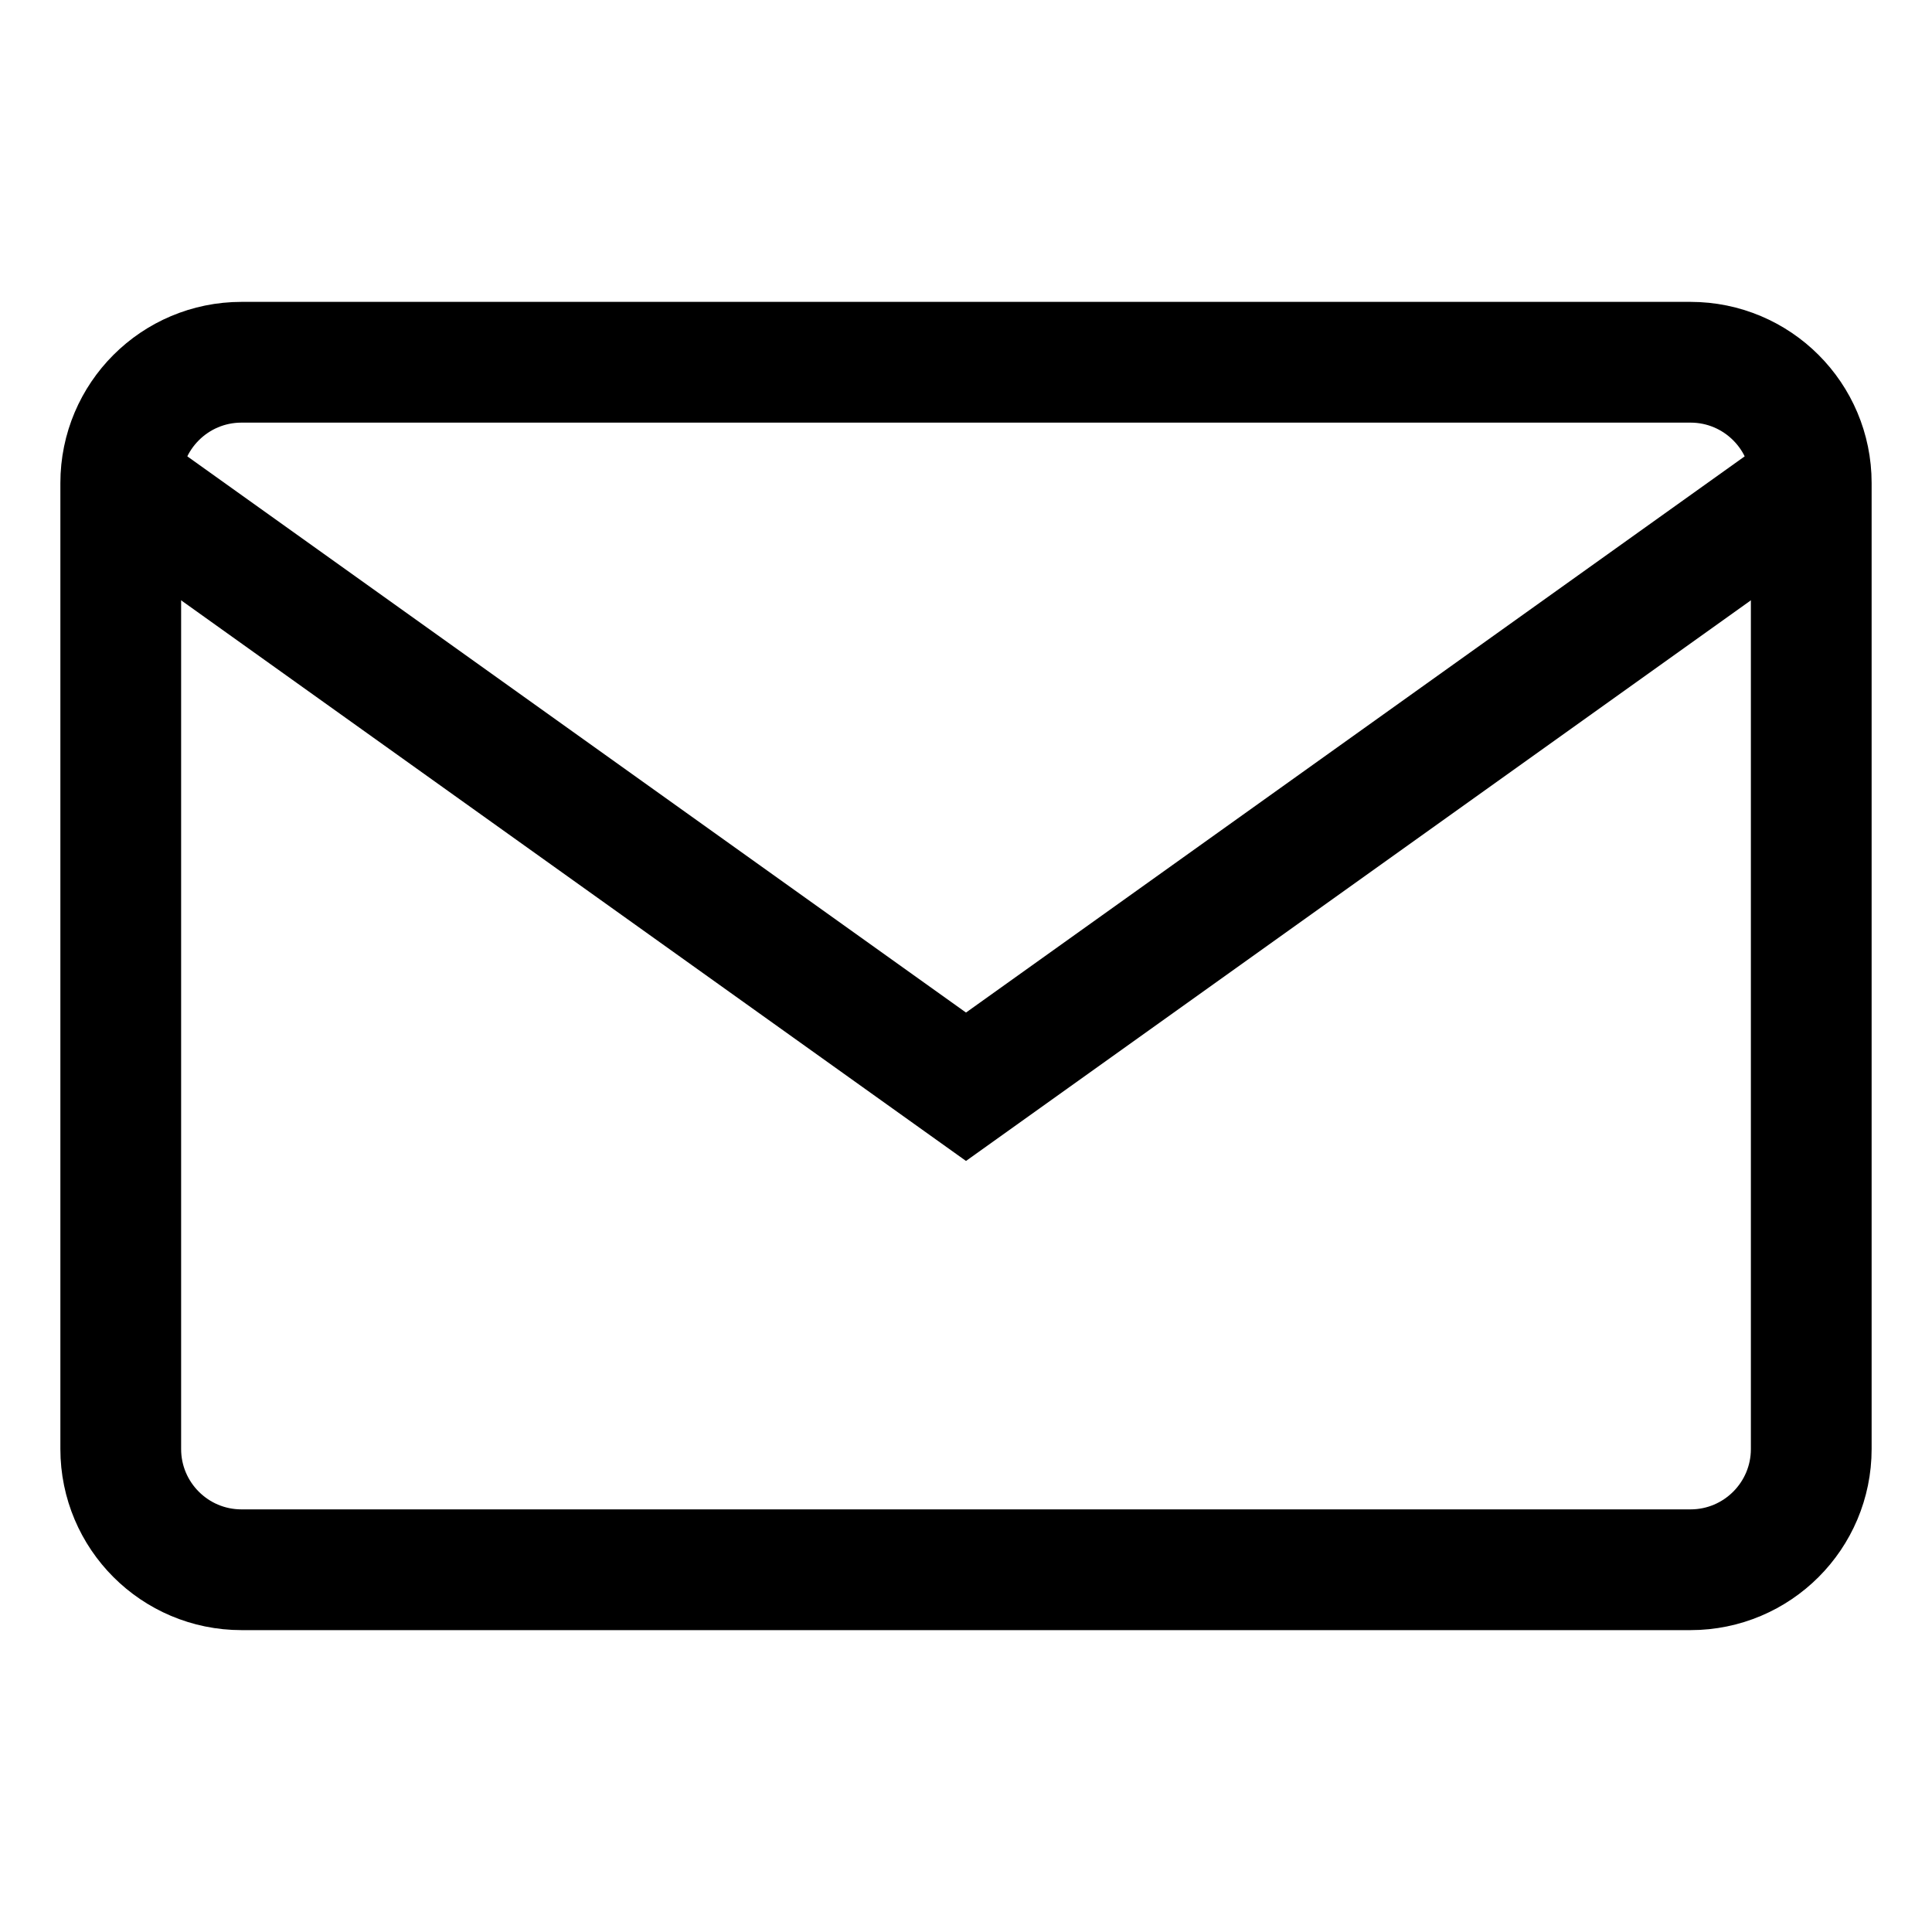
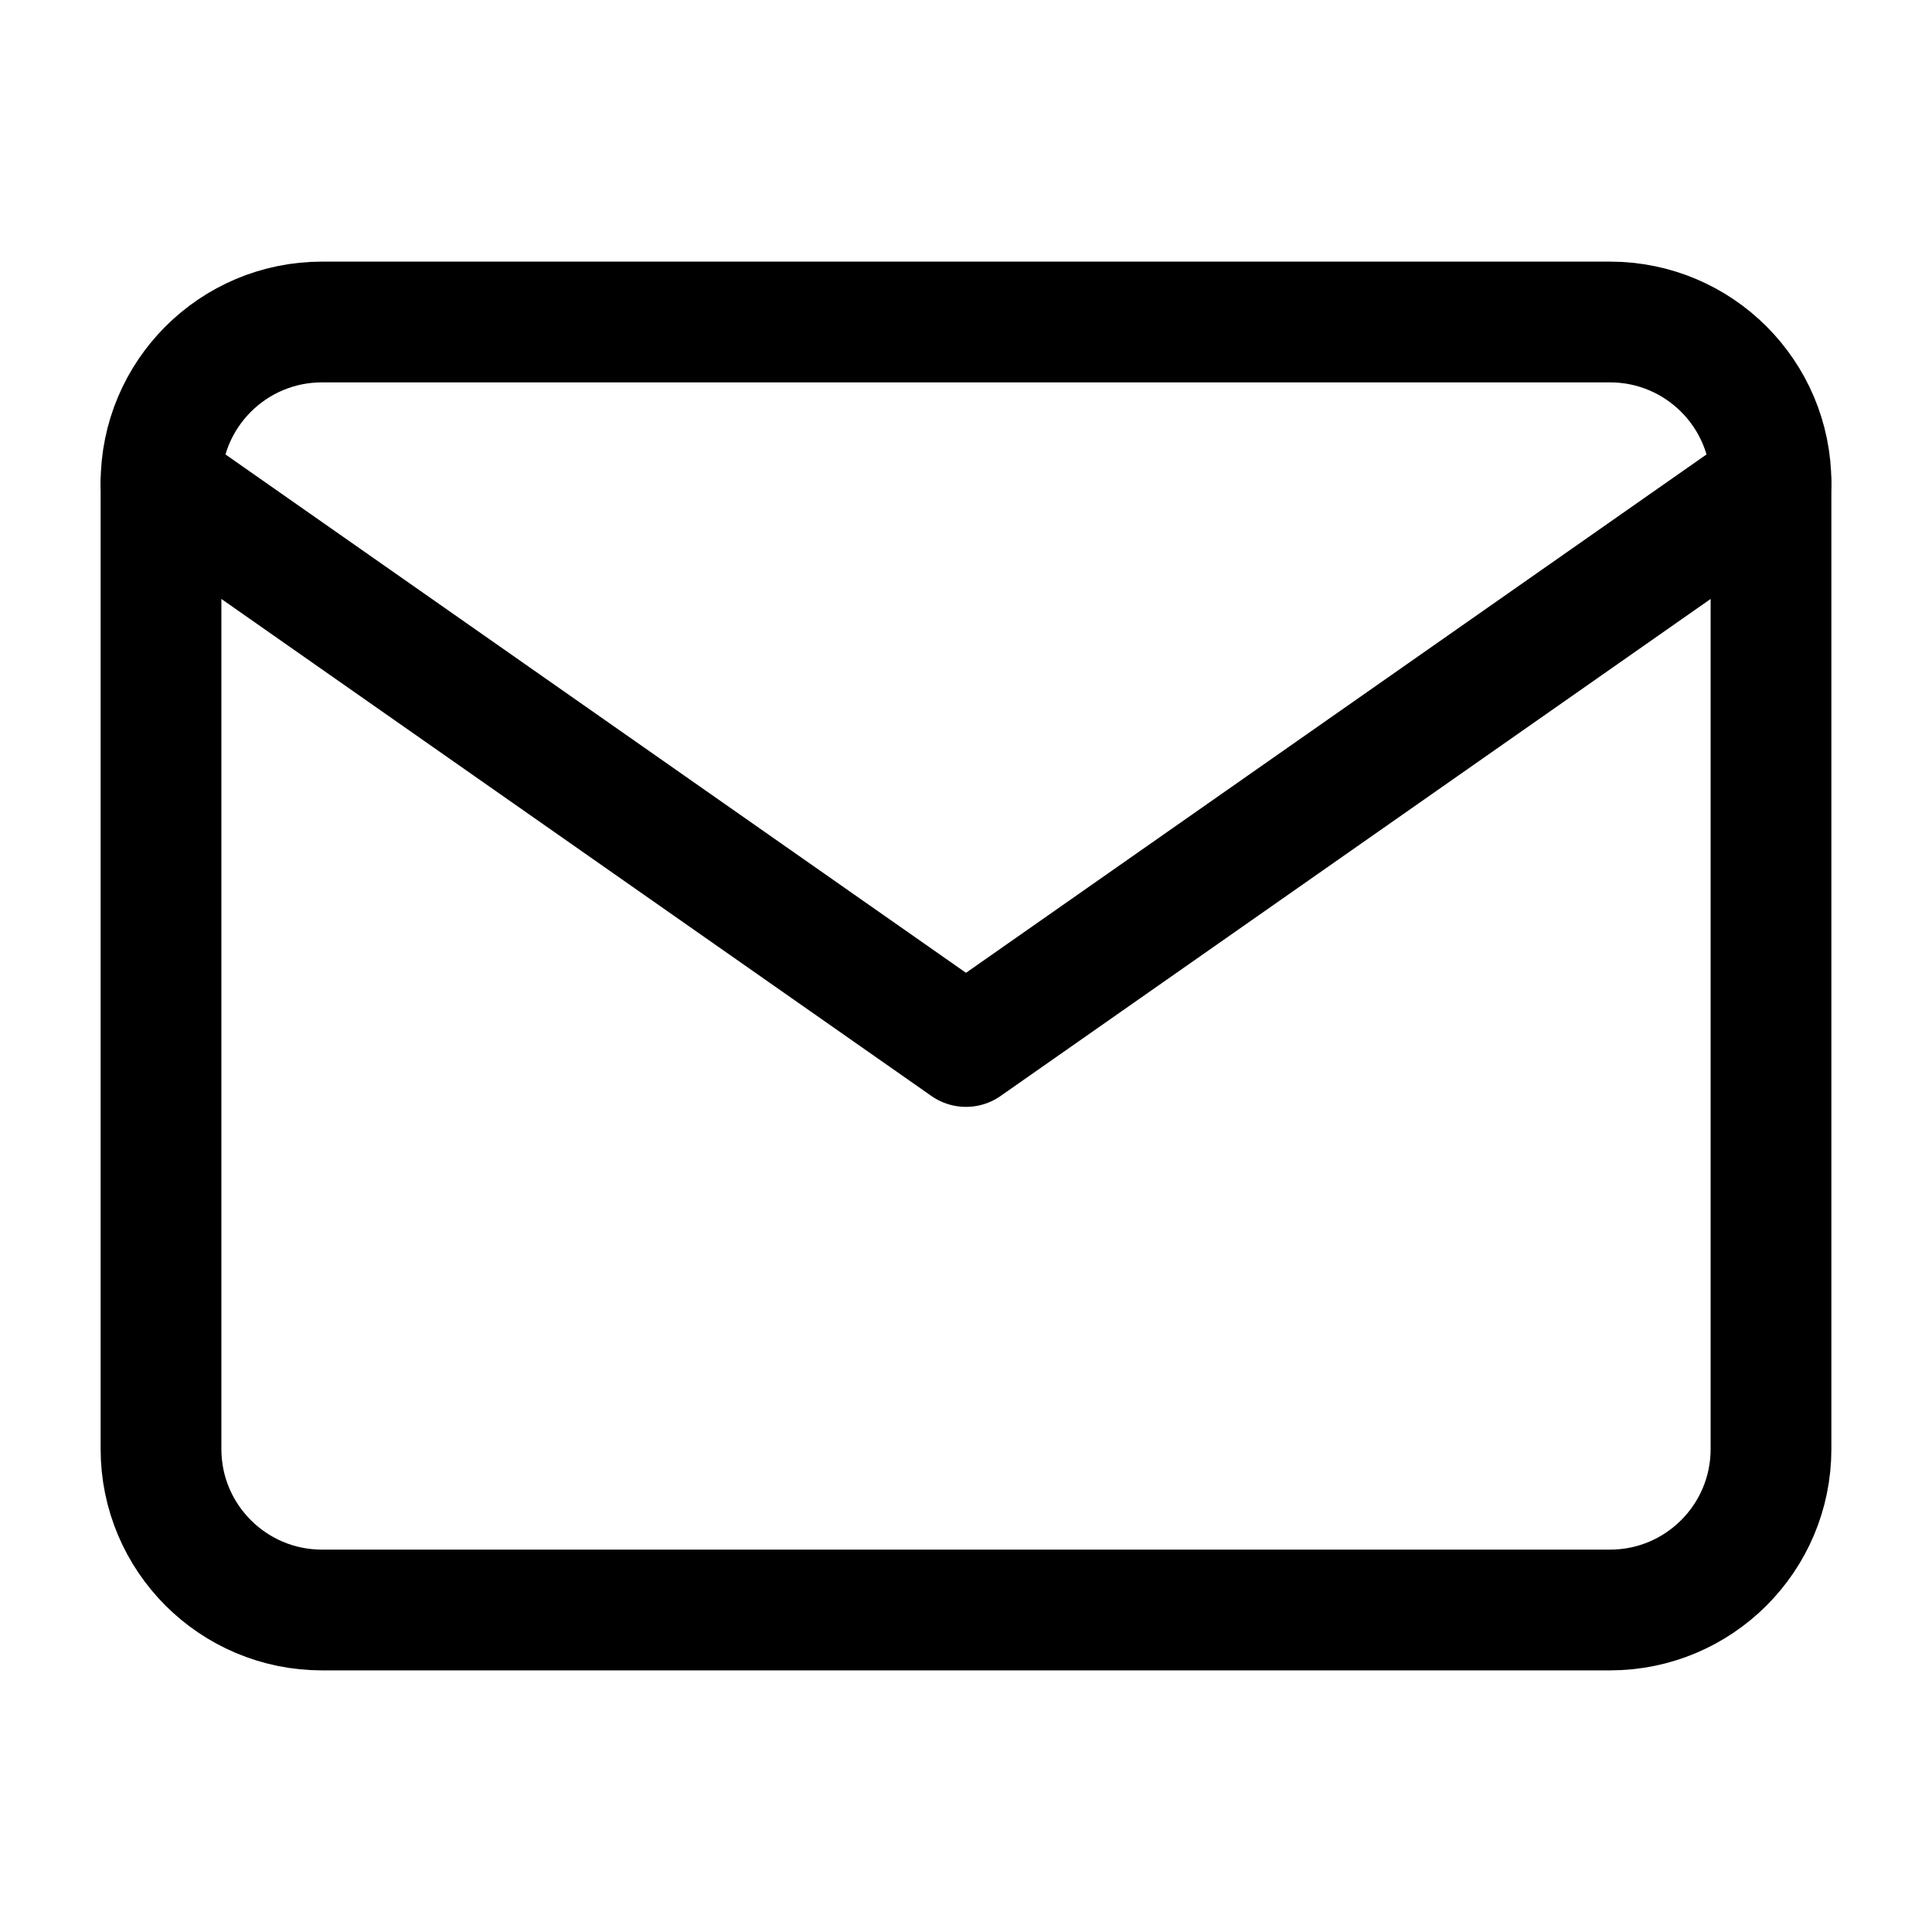
- <svg xmlns="http://www.w3.org/2000/svg" viewBox="0 0 16 16" aria-hidden="true" focusable="false">
-   <rect x="1" y="3" width="14" height="10" rx="1" stroke="currentColor" stroke-width="1" fill="none" />
-   <polyline points="1,4 8,9 15,4" stroke="currentColor" stroke-width="1" fill="none" />
+ <svg xmlns="http://www.w3.org/2000/svg" viewBox="0 0 24 24" aria-hidden="true" focusable="false">
+   <rect x="2" y="4" width="20" height="16" rx="2" stroke="currentColor" stroke-width="1.5" fill="none" stroke-linejoin="round" />
+   <polyline points="2,6 12,13 22,6" stroke="currentColor" stroke-width="1.5" fill="none" stroke-linecap="round" stroke-linejoin="round" />
</svg>
